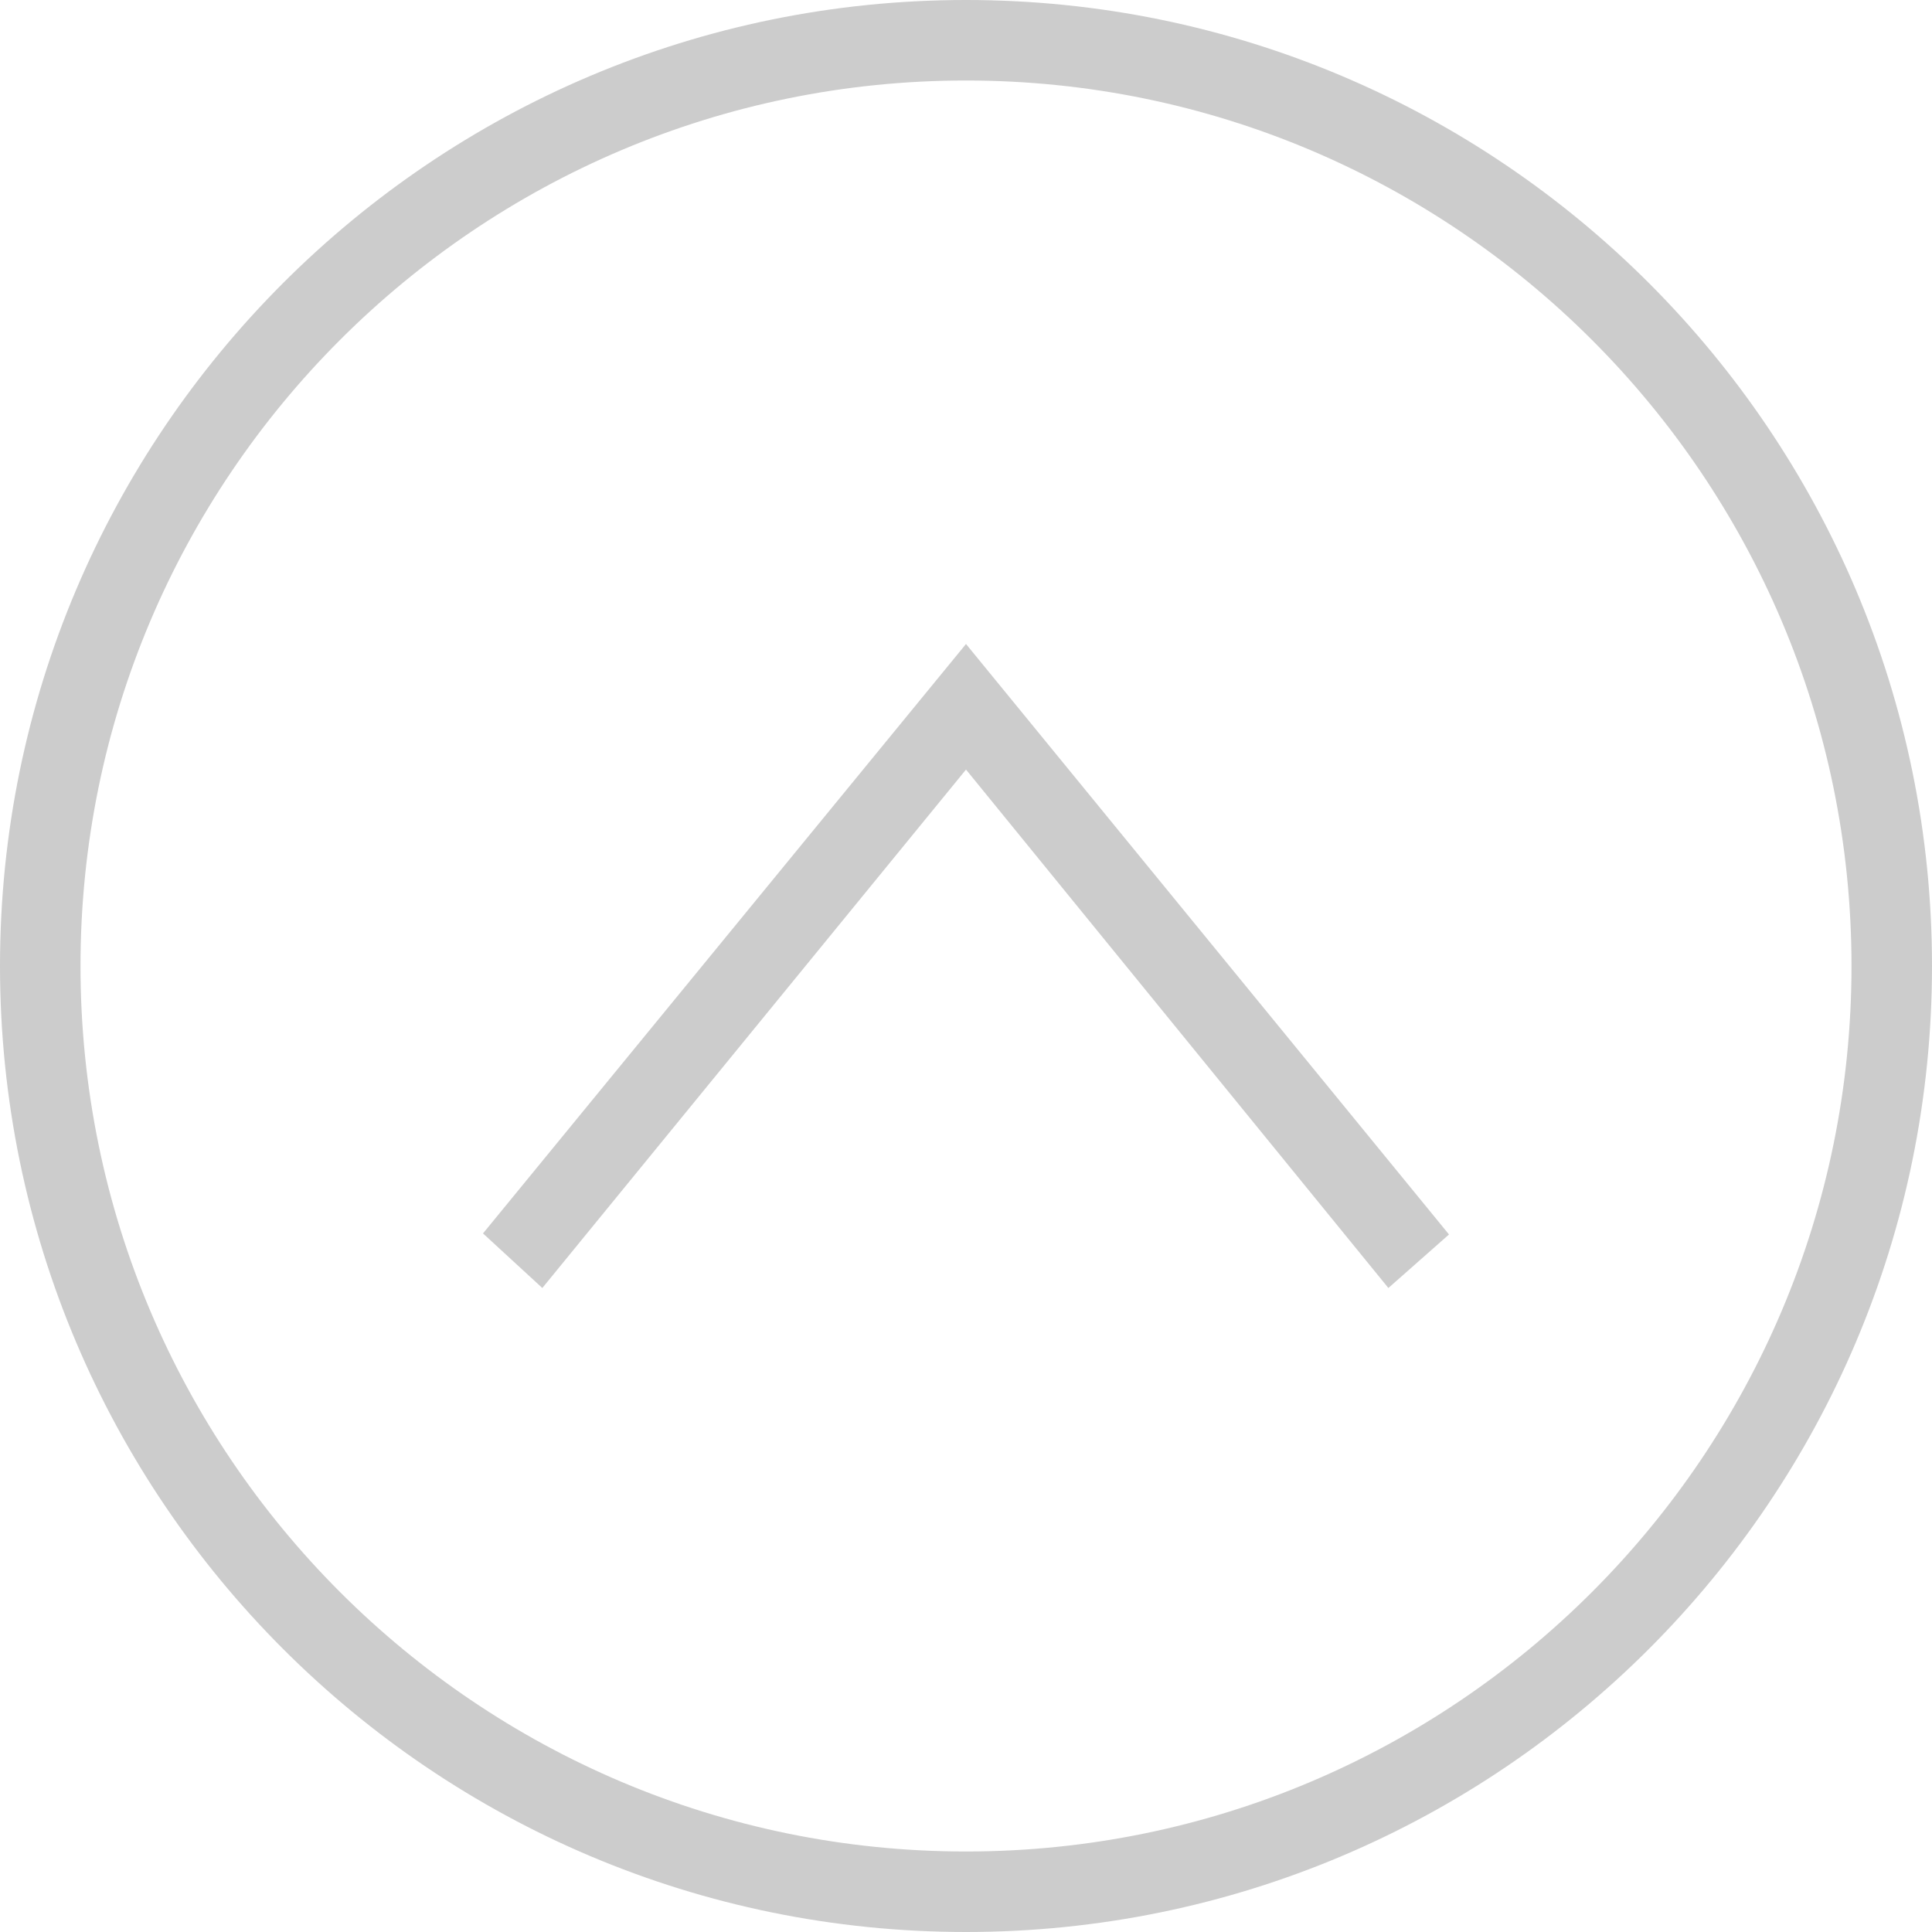
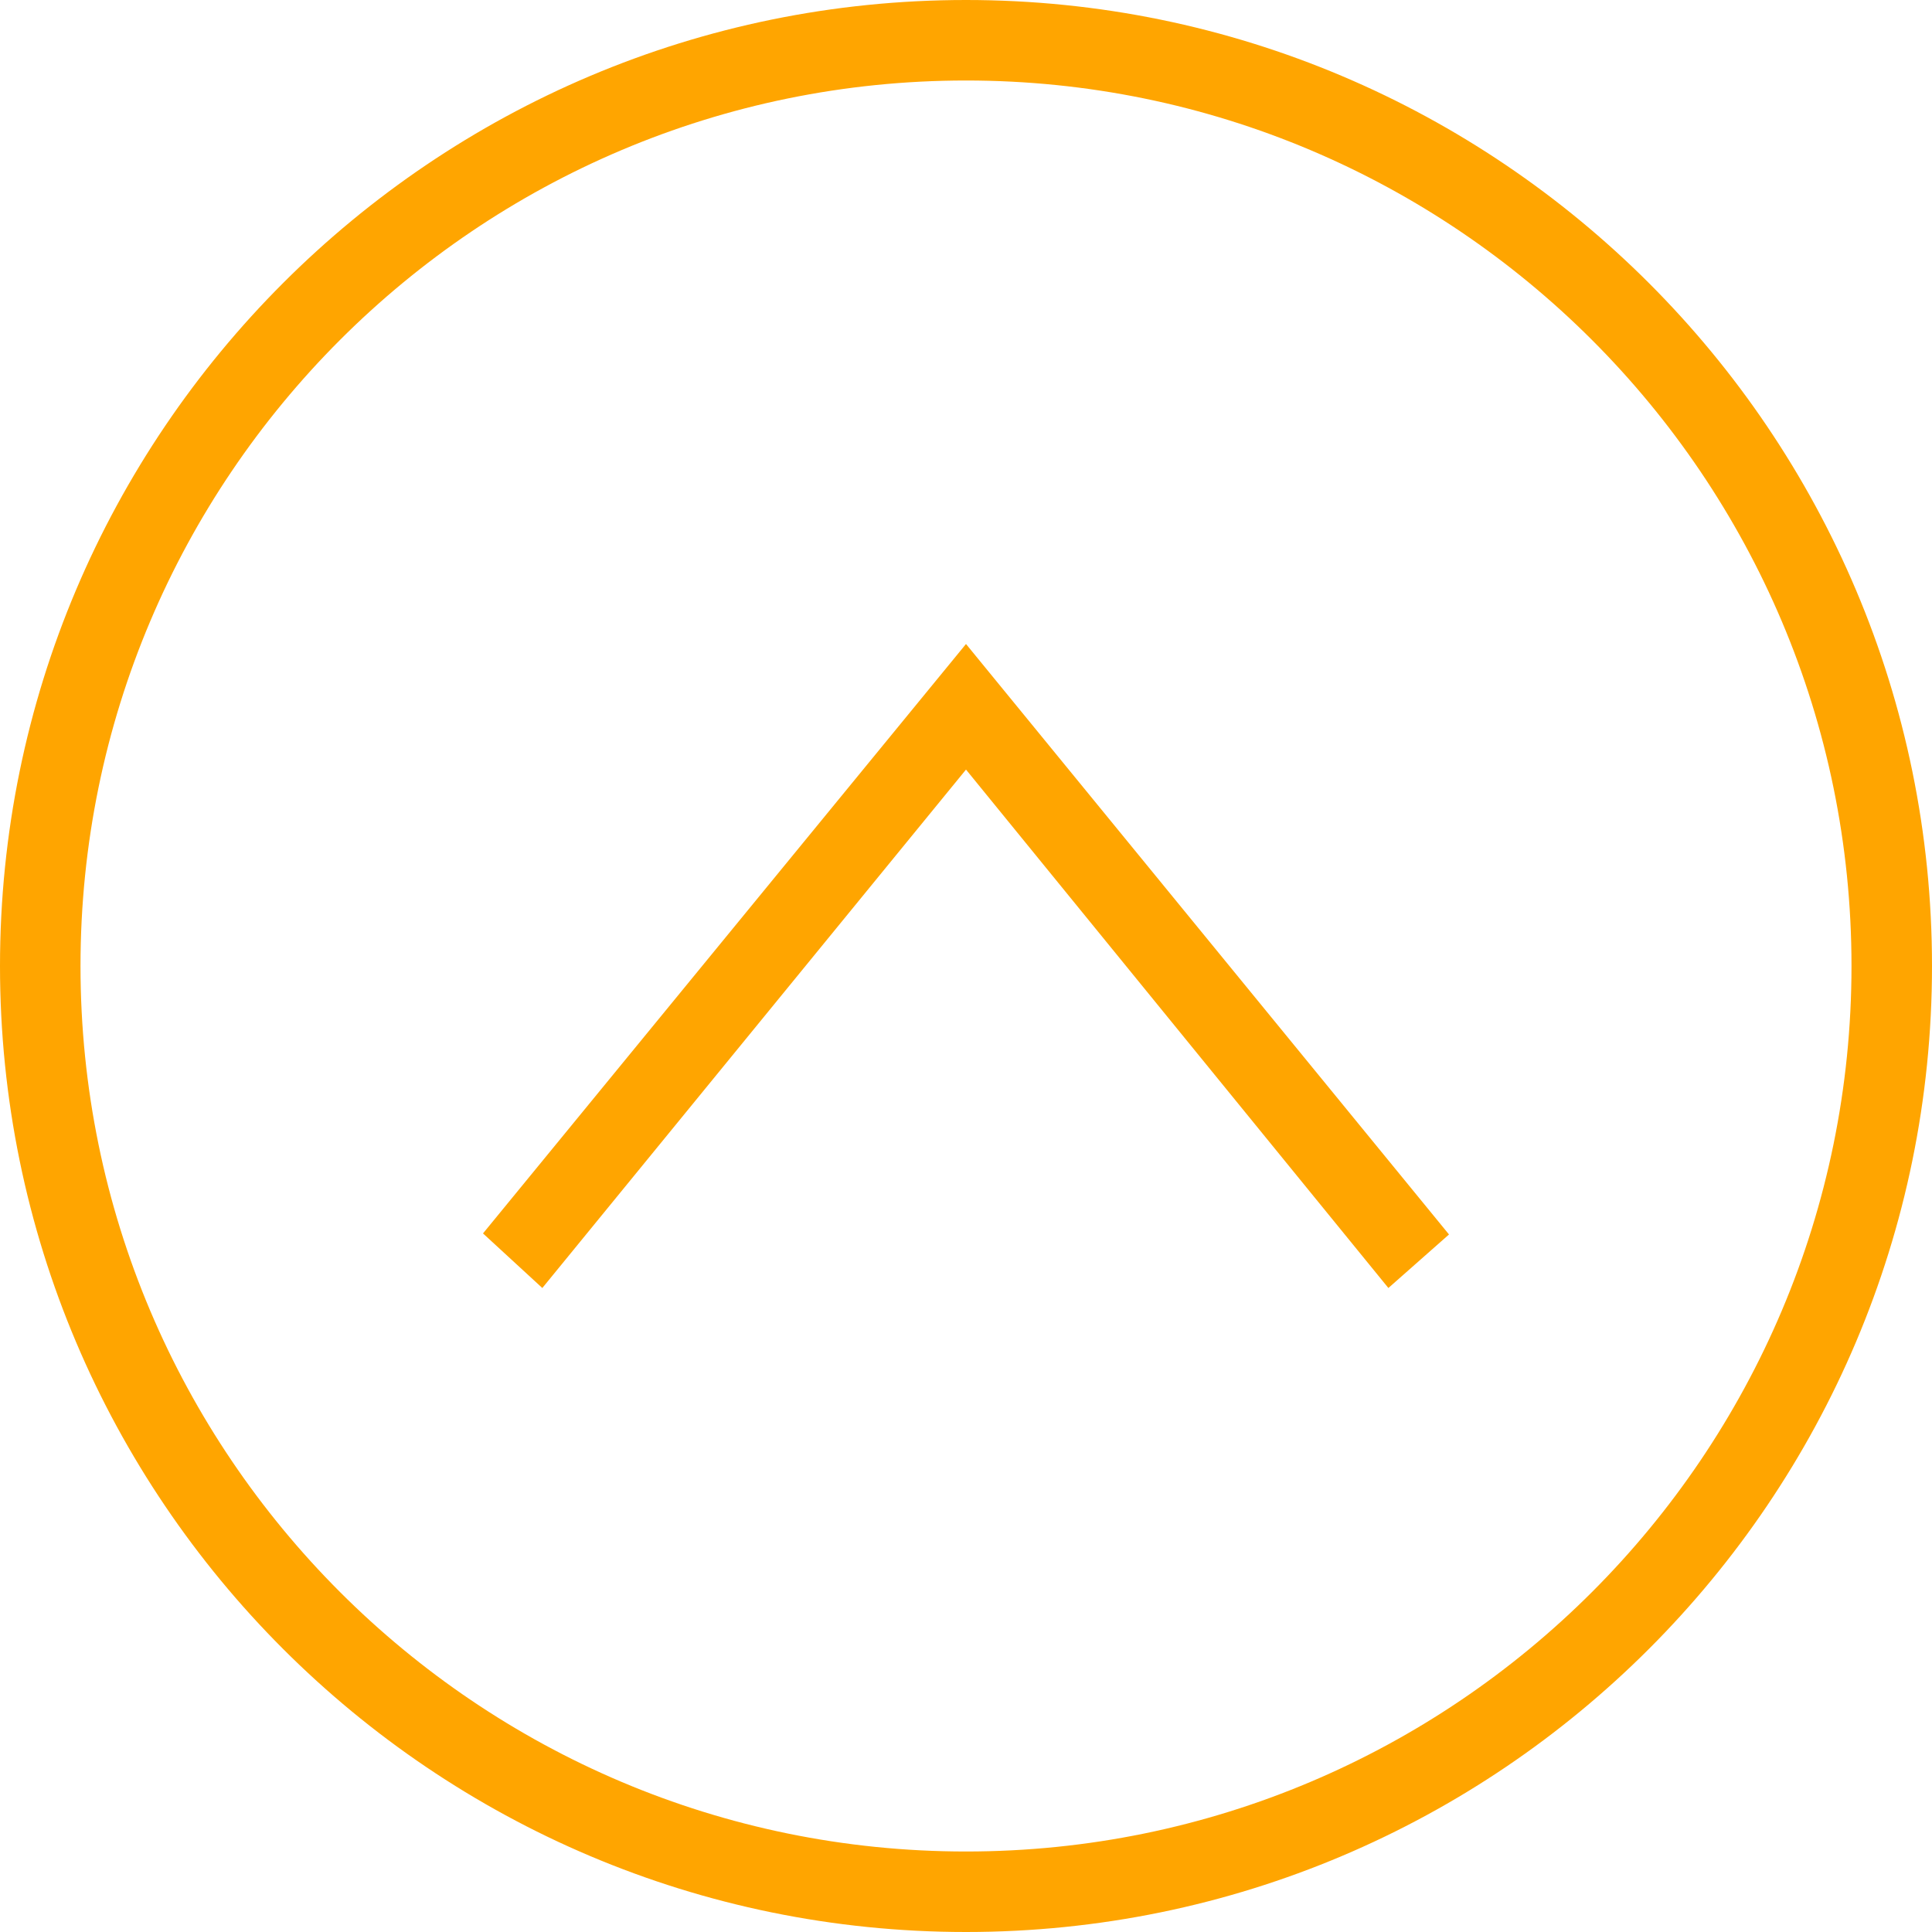
- <svg xmlns="http://www.w3.org/2000/svg" fill="#CCC" width="24" height="24" fill-rule="evenodd" clip-rule="evenodd">
+ <svg xmlns="http://www.w3.org/2000/svg" fill="orange" width="24" height="24" fill-rule="evenodd" clip-rule="evenodd">
  <path d="M12 0c6.623 0 12 5.377 12 12s-5.377 12-12 12-12-5.377-12-12 5.377-12 12-12zm0 1c6.071 0 11 4.929 11 11s-4.929 11-11 11-11-4.929-11-11 4.929-11 11-11zm5.247 15l-5.247-6.44-5.263 6.44-.737-.678 6-7.322 6 7.335-.753.665z" />
</svg>
